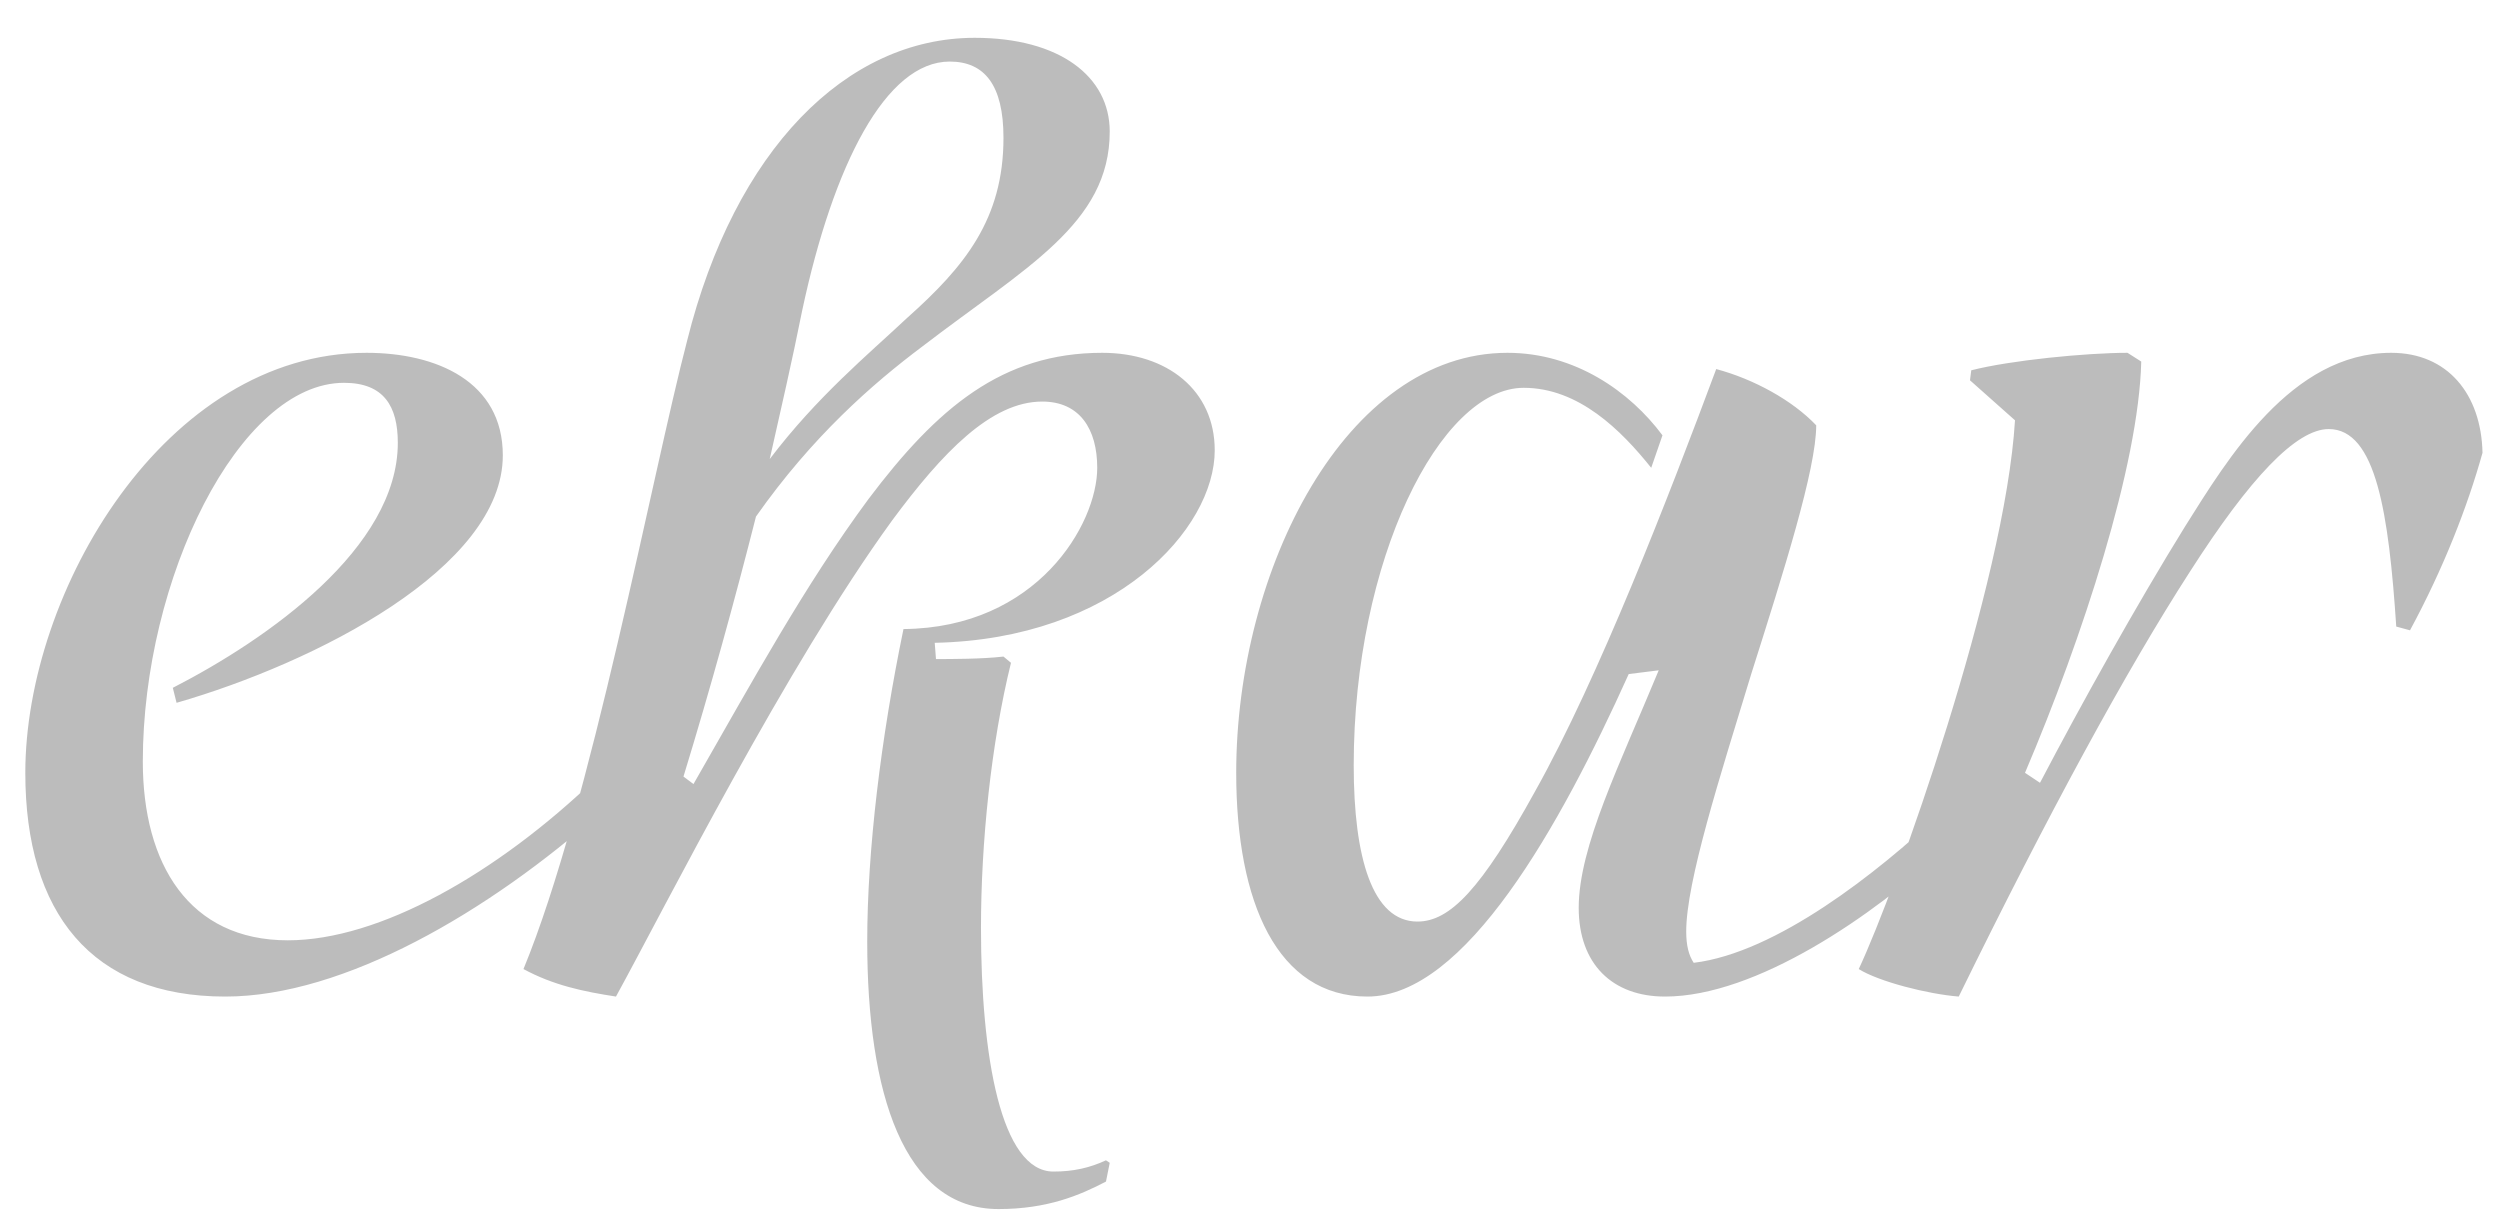
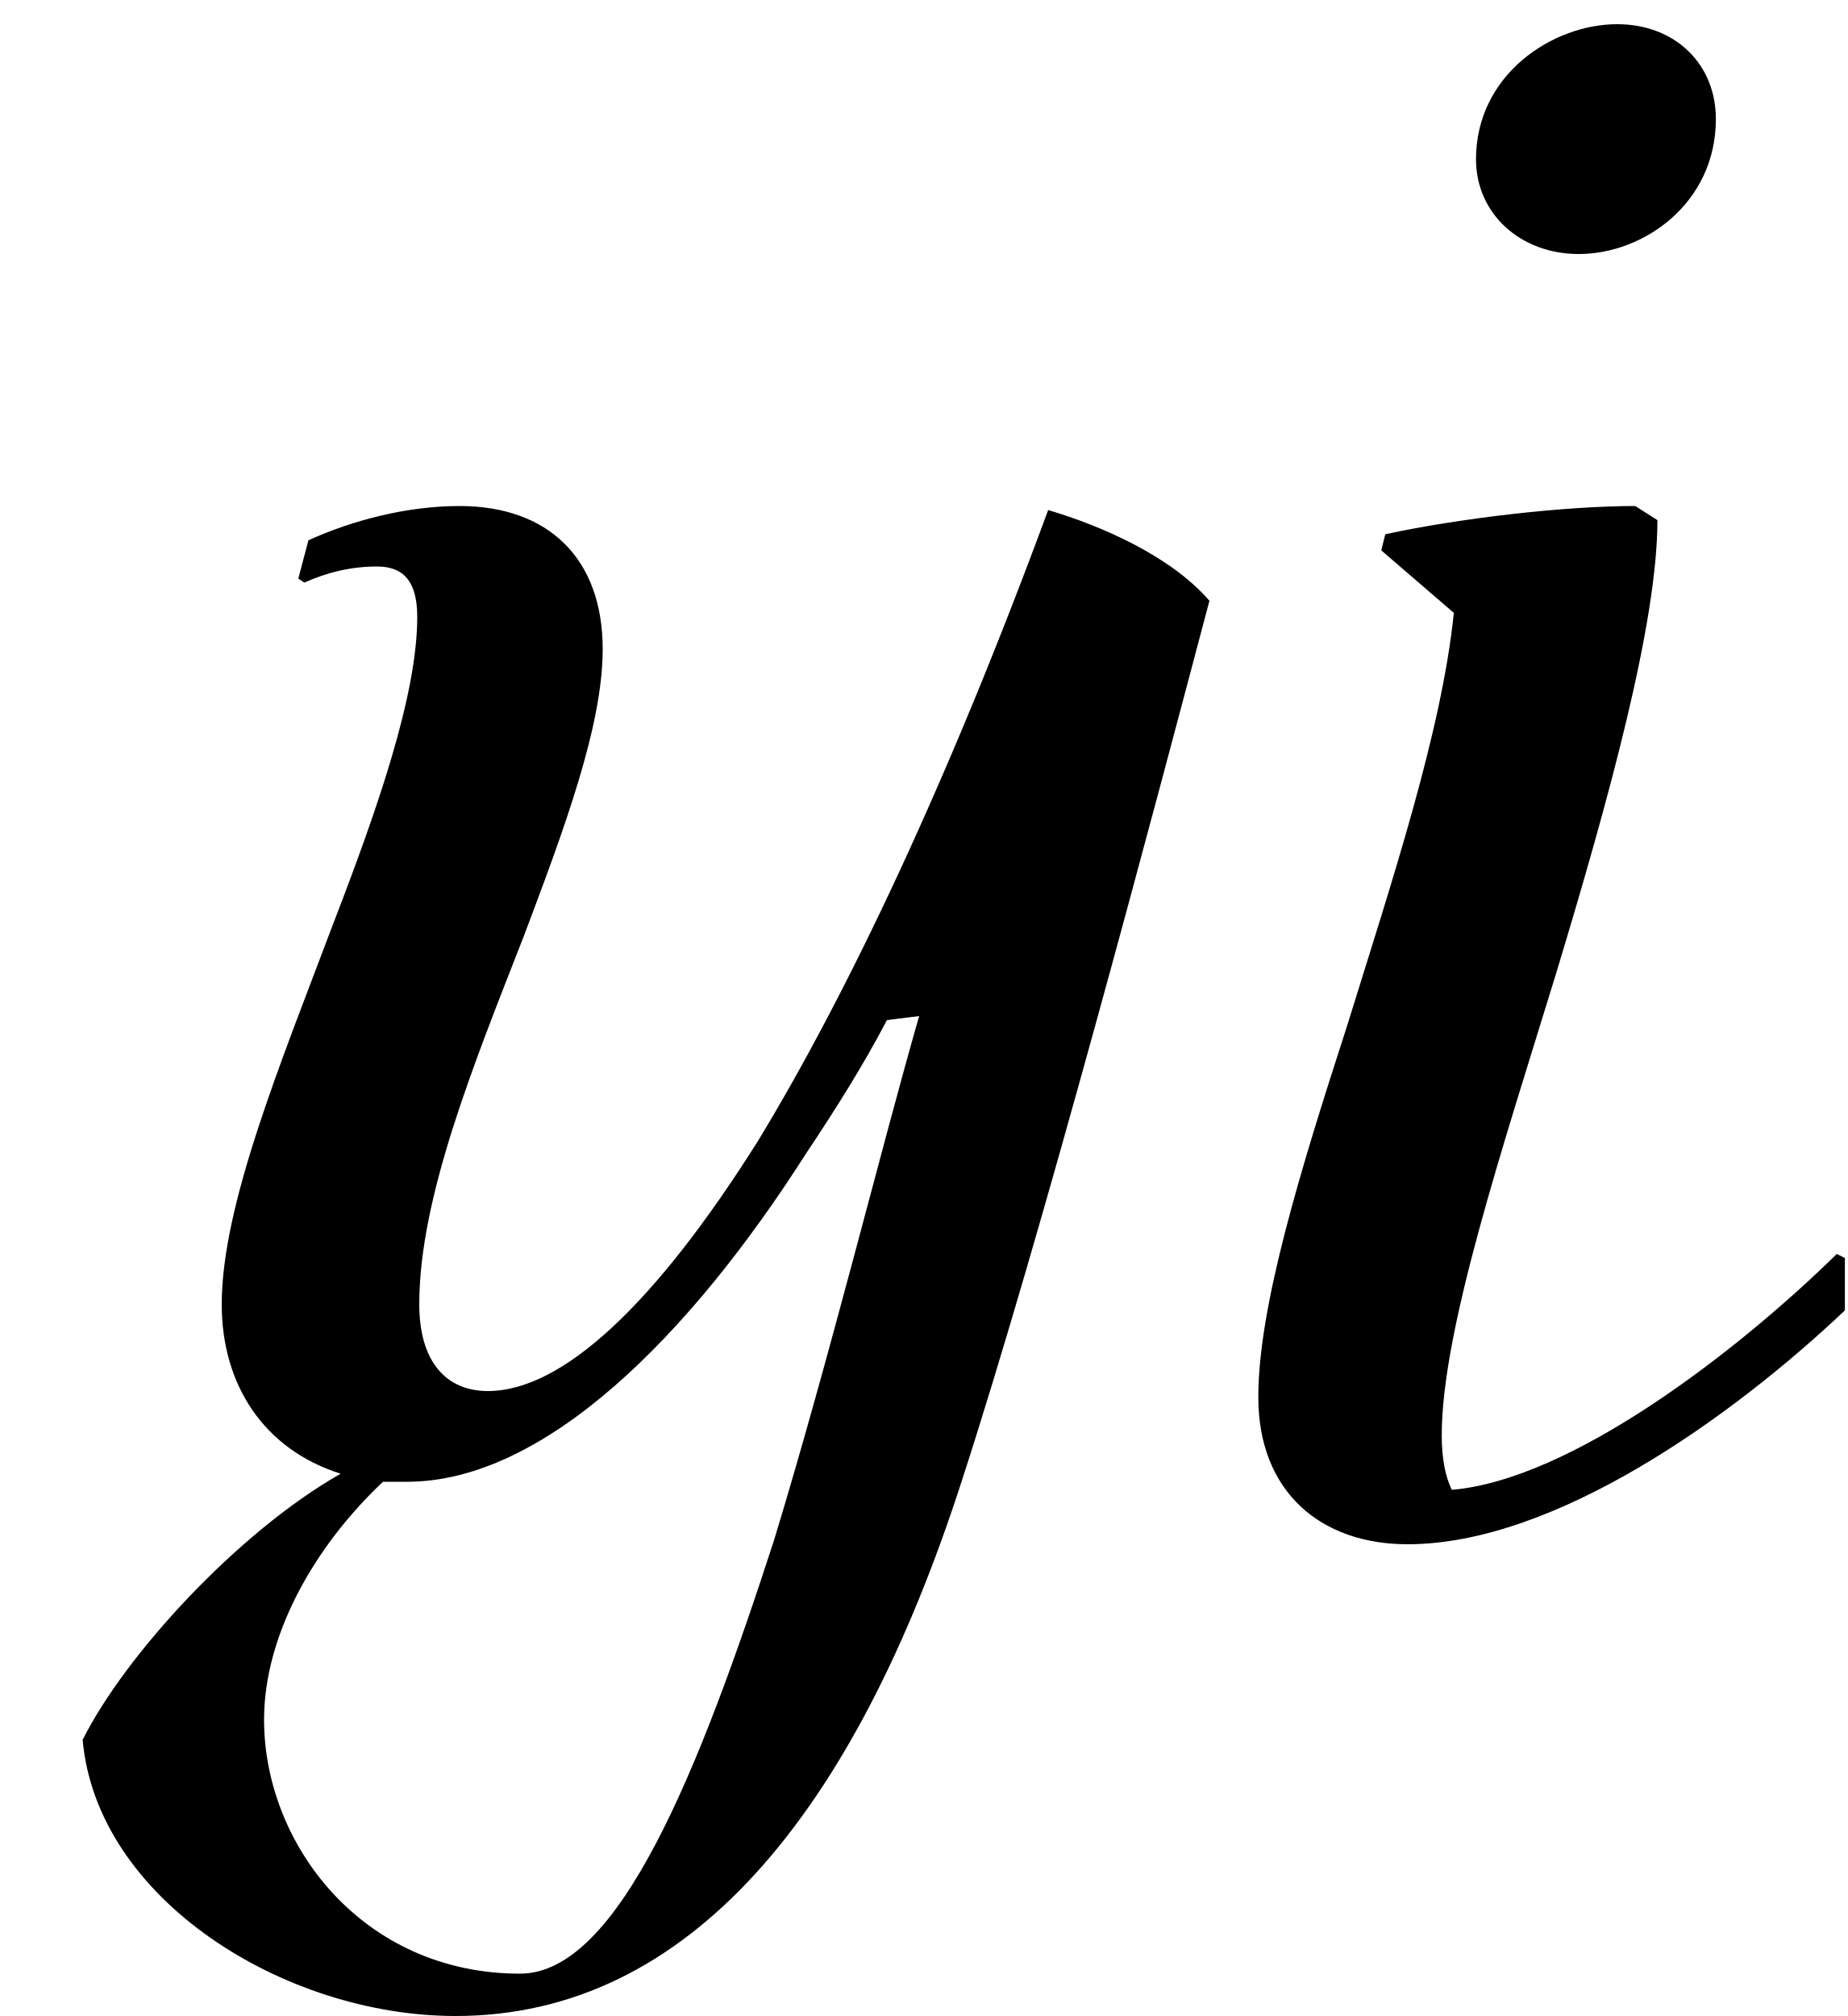
- <svg xmlns="http://www.w3.org/2000/svg" width="64" height="31" viewBox="0 0 64 31" fill="none">
-   <path d="M8.808 9.8C9.832 9.8 10.184 10.408 10.184 11.336C10.184 14.024 6.856 16.36 4.424 17.608L4.52 17.992C8.072 16.968 12.872 14.536 12.872 11.656C12.872 9.768 11.176 9.032 9.384 9.032C4.232 9.032 0.648 15.144 0.648 19.784C0.648 23.368 2.344 25.512 5.768 25.512C8.808 25.512 12.52 23.336 15.4 20.776V19.976L15.272 19.912C12.712 22.376 9.704 24.072 7.368 24.072C4.84 24.072 3.656 22.12 3.656 19.496C3.656 14.824 6.12 9.8 8.808 9.8ZM13.401 24.808C14.169 25.224 14.937 25.384 15.769 25.512C17.049 23.176 20.121 17.064 22.841 13.32C24.121 11.592 25.369 10.28 26.681 10.28C27.641 10.28 28.089 10.984 28.089 11.976C28.089 13.416 26.553 16.072 23.129 16.104C22.553 18.888 22.201 21.768 22.201 24.104C22.201 27.976 23.129 30.952 25.561 30.952C26.809 30.952 27.641 30.6 28.313 30.248L28.409 29.768L28.313 29.704C27.897 29.896 27.481 29.992 26.969 29.992C25.625 29.992 25.113 27.048 25.113 23.752C25.113 21.576 25.369 19.048 25.881 16.968L25.689 16.808C25.145 16.872 24.345 16.872 23.961 16.872L23.929 16.456C28.537 16.36 31.097 13.544 31.097 11.528C31.097 9.992 29.881 9.032 28.217 9.032C25.657 9.032 23.993 10.44 22.233 12.776C20.601 14.984 19.257 17.448 17.753 20.072L17.497 19.88C18.201 17.576 18.809 15.368 19.353 13.224C20.793 11.176 22.329 9.832 23.609 8.872C26.233 6.856 28.409 5.736 28.409 3.368C28.409 1.96 27.129 0.968 24.953 0.968C21.657 0.968 18.809 3.848 17.593 8.712C16.697 12.136 15.129 20.616 13.401 24.808ZM20.537 7.944C21.337 4.2 22.681 1.576 24.313 1.576C25.209 1.576 25.689 2.184 25.689 3.528C25.689 5.608 24.697 6.824 23.225 8.136C22.201 9.096 20.921 10.152 19.705 11.752C19.993 10.472 20.281 9.224 20.537 7.944ZM49.791 21.736V20.904L49.695 20.808C48.063 22.344 45.471 24.392 43.359 24.648C43.231 24.456 43.167 24.2 43.167 23.848C43.167 22.568 44.031 19.88 44.831 17.256C45.663 14.632 46.495 12.008 46.495 10.888C45.887 10.248 44.895 9.704 43.935 9.448C42.719 12.712 40.927 17.352 39.295 20.264C37.919 22.76 37.119 23.592 36.287 23.592C35.135 23.592 34.655 21.96 34.655 19.592C34.655 14.344 36.863 9.928 39.007 9.928C40.415 9.928 41.503 11.016 42.271 11.976L42.559 11.144C41.727 10.024 40.319 9.032 38.591 9.032C34.463 9.032 31.647 14.568 31.647 19.784C31.647 23.112 32.703 25.512 35.007 25.512C37.503 25.512 39.935 21.16 41.695 17.256L42.463 17.16C41.471 19.56 40.415 21.672 40.415 23.24C40.415 24.68 41.279 25.512 42.623 25.512C44.959 25.512 47.967 23.432 49.791 21.736ZM59.616 10.984C60.832 10.984 61.152 13.16 61.344 16.04L61.696 16.136C62.56 14.536 63.168 12.968 63.552 11.592C63.52 10.088 62.656 9.032 61.216 9.032C58.656 9.032 57.024 11.752 55.936 13.48C54.688 15.496 53.28 18.024 52.224 20.04L51.84 19.784C53.312 16.328 54.752 11.912 54.816 9.256L54.464 9.032C53.408 9.032 51.456 9.224 50.464 9.48L50.432 9.736L51.584 10.76C51.328 14.952 48.544 22.76 47.584 24.808C48.096 25.128 49.344 25.448 50.144 25.512C52.416 20.872 54.432 17.16 56.064 14.632C57.6 12.232 58.784 10.984 59.616 10.984Z" fill="#7A7A7A" fill-opacity="0.5" />
+ <svg xmlns="http://www.w3.org/2000/svg" width="11" height="12" viewBox="0 0 11 12" fill="none">
+   <path d="M5.724 8.82C5.088 10.788 4.104 12 2.712 12C1.692 12 0.576 11.304 0.492 10.356C0.744 9.852 1.416 9.12 2.028 8.772C1.572 8.628 1.32 8.244 1.32 7.764C1.32 7.176 1.668 6.336 1.98 5.508C2.244 4.824 2.484 4.14 2.484 3.672C2.484 3.444 2.388 3.372 2.244 3.372C2.088 3.372 1.944 3.408 1.812 3.468L1.776 3.444L1.836 3.216C2.1 3.096 2.424 3.012 2.736 3.012C3.264 3.012 3.588 3.324 3.588 3.864C3.588 4.32 3.36 4.932 3.12 5.568C2.82 6.336 2.496 7.128 2.496 7.764C2.496 8.1 2.652 8.28 2.904 8.28C3.348 8.28 3.9 7.764 4.512 6.792C5.052 5.904 5.652 4.632 6.24 3.036C6.564 3.132 6.972 3.312 7.2 3.576C6.876 4.8 6.204 7.344 5.724 8.82ZM1.572 10.236C1.572 10.98 2.16 11.748 3.096 11.748C3.684 11.748 4.164 10.536 4.608 9.168C4.944 8.064 5.244 6.84 5.472 6.048L5.28 6.072C5.136 6.348 4.968 6.612 4.8 6.864C4.104 7.956 3.24 8.82 2.424 8.82H2.28C1.86 9.216 1.572 9.744 1.572 10.236ZM9.399 1.512C9.051 1.512 8.787 1.272 8.787 0.948C8.787 0.444 9.243 0.144 9.627 0.144C9.975 0.144 10.215 0.384 10.215 0.708C10.215 1.212 9.783 1.512 9.399 1.512ZM10.983 7.8C10.311 8.436 9.255 9.192 8.379 9.192C7.863 9.192 7.491 8.88 7.491 8.316C7.491 7.776 7.743 6.96 8.019 6.108C8.283 5.256 8.583 4.356 8.655 3.648L8.223 3.276L8.247 3.18C8.691 3.084 9.315 3.012 9.735 3.012L9.867 3.096C9.867 3.708 9.579 4.752 9.267 5.784C8.943 6.84 8.583 7.92 8.583 8.544C8.583 8.688 8.607 8.796 8.643 8.868C9.351 8.808 10.335 8.052 10.935 7.464L10.983 7.488V7.8Z" fill="black" />
</svg>
